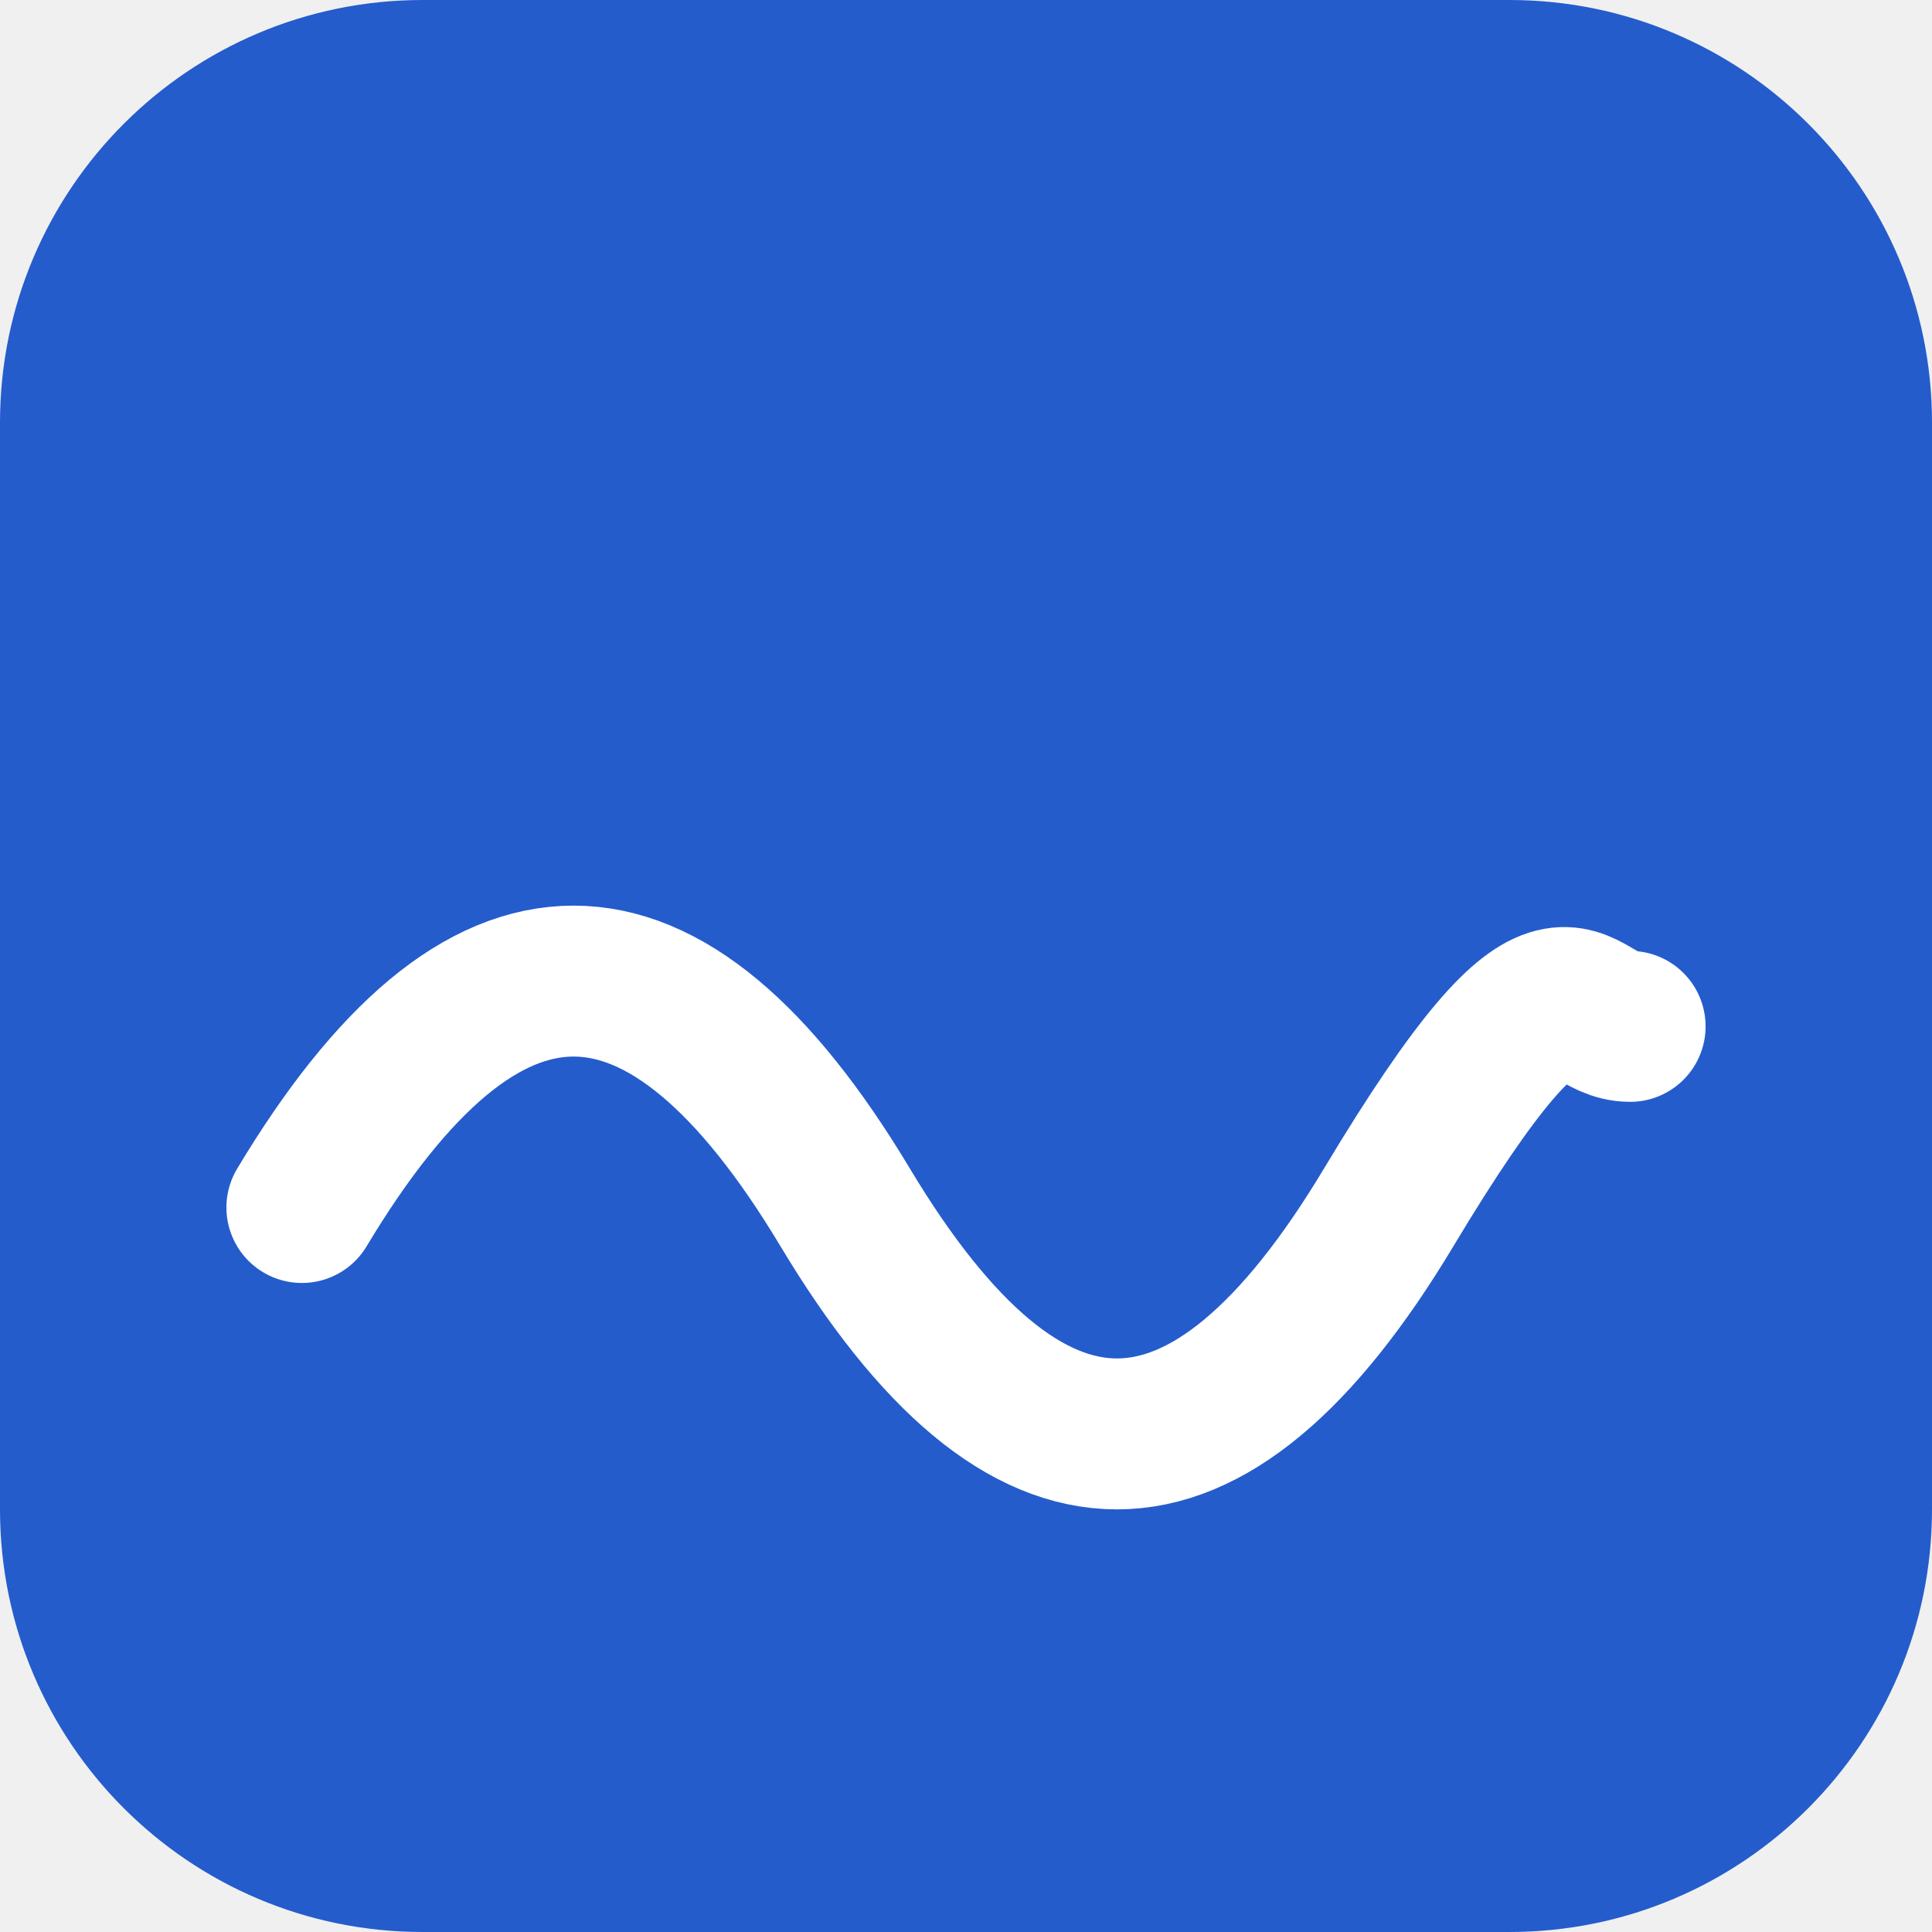
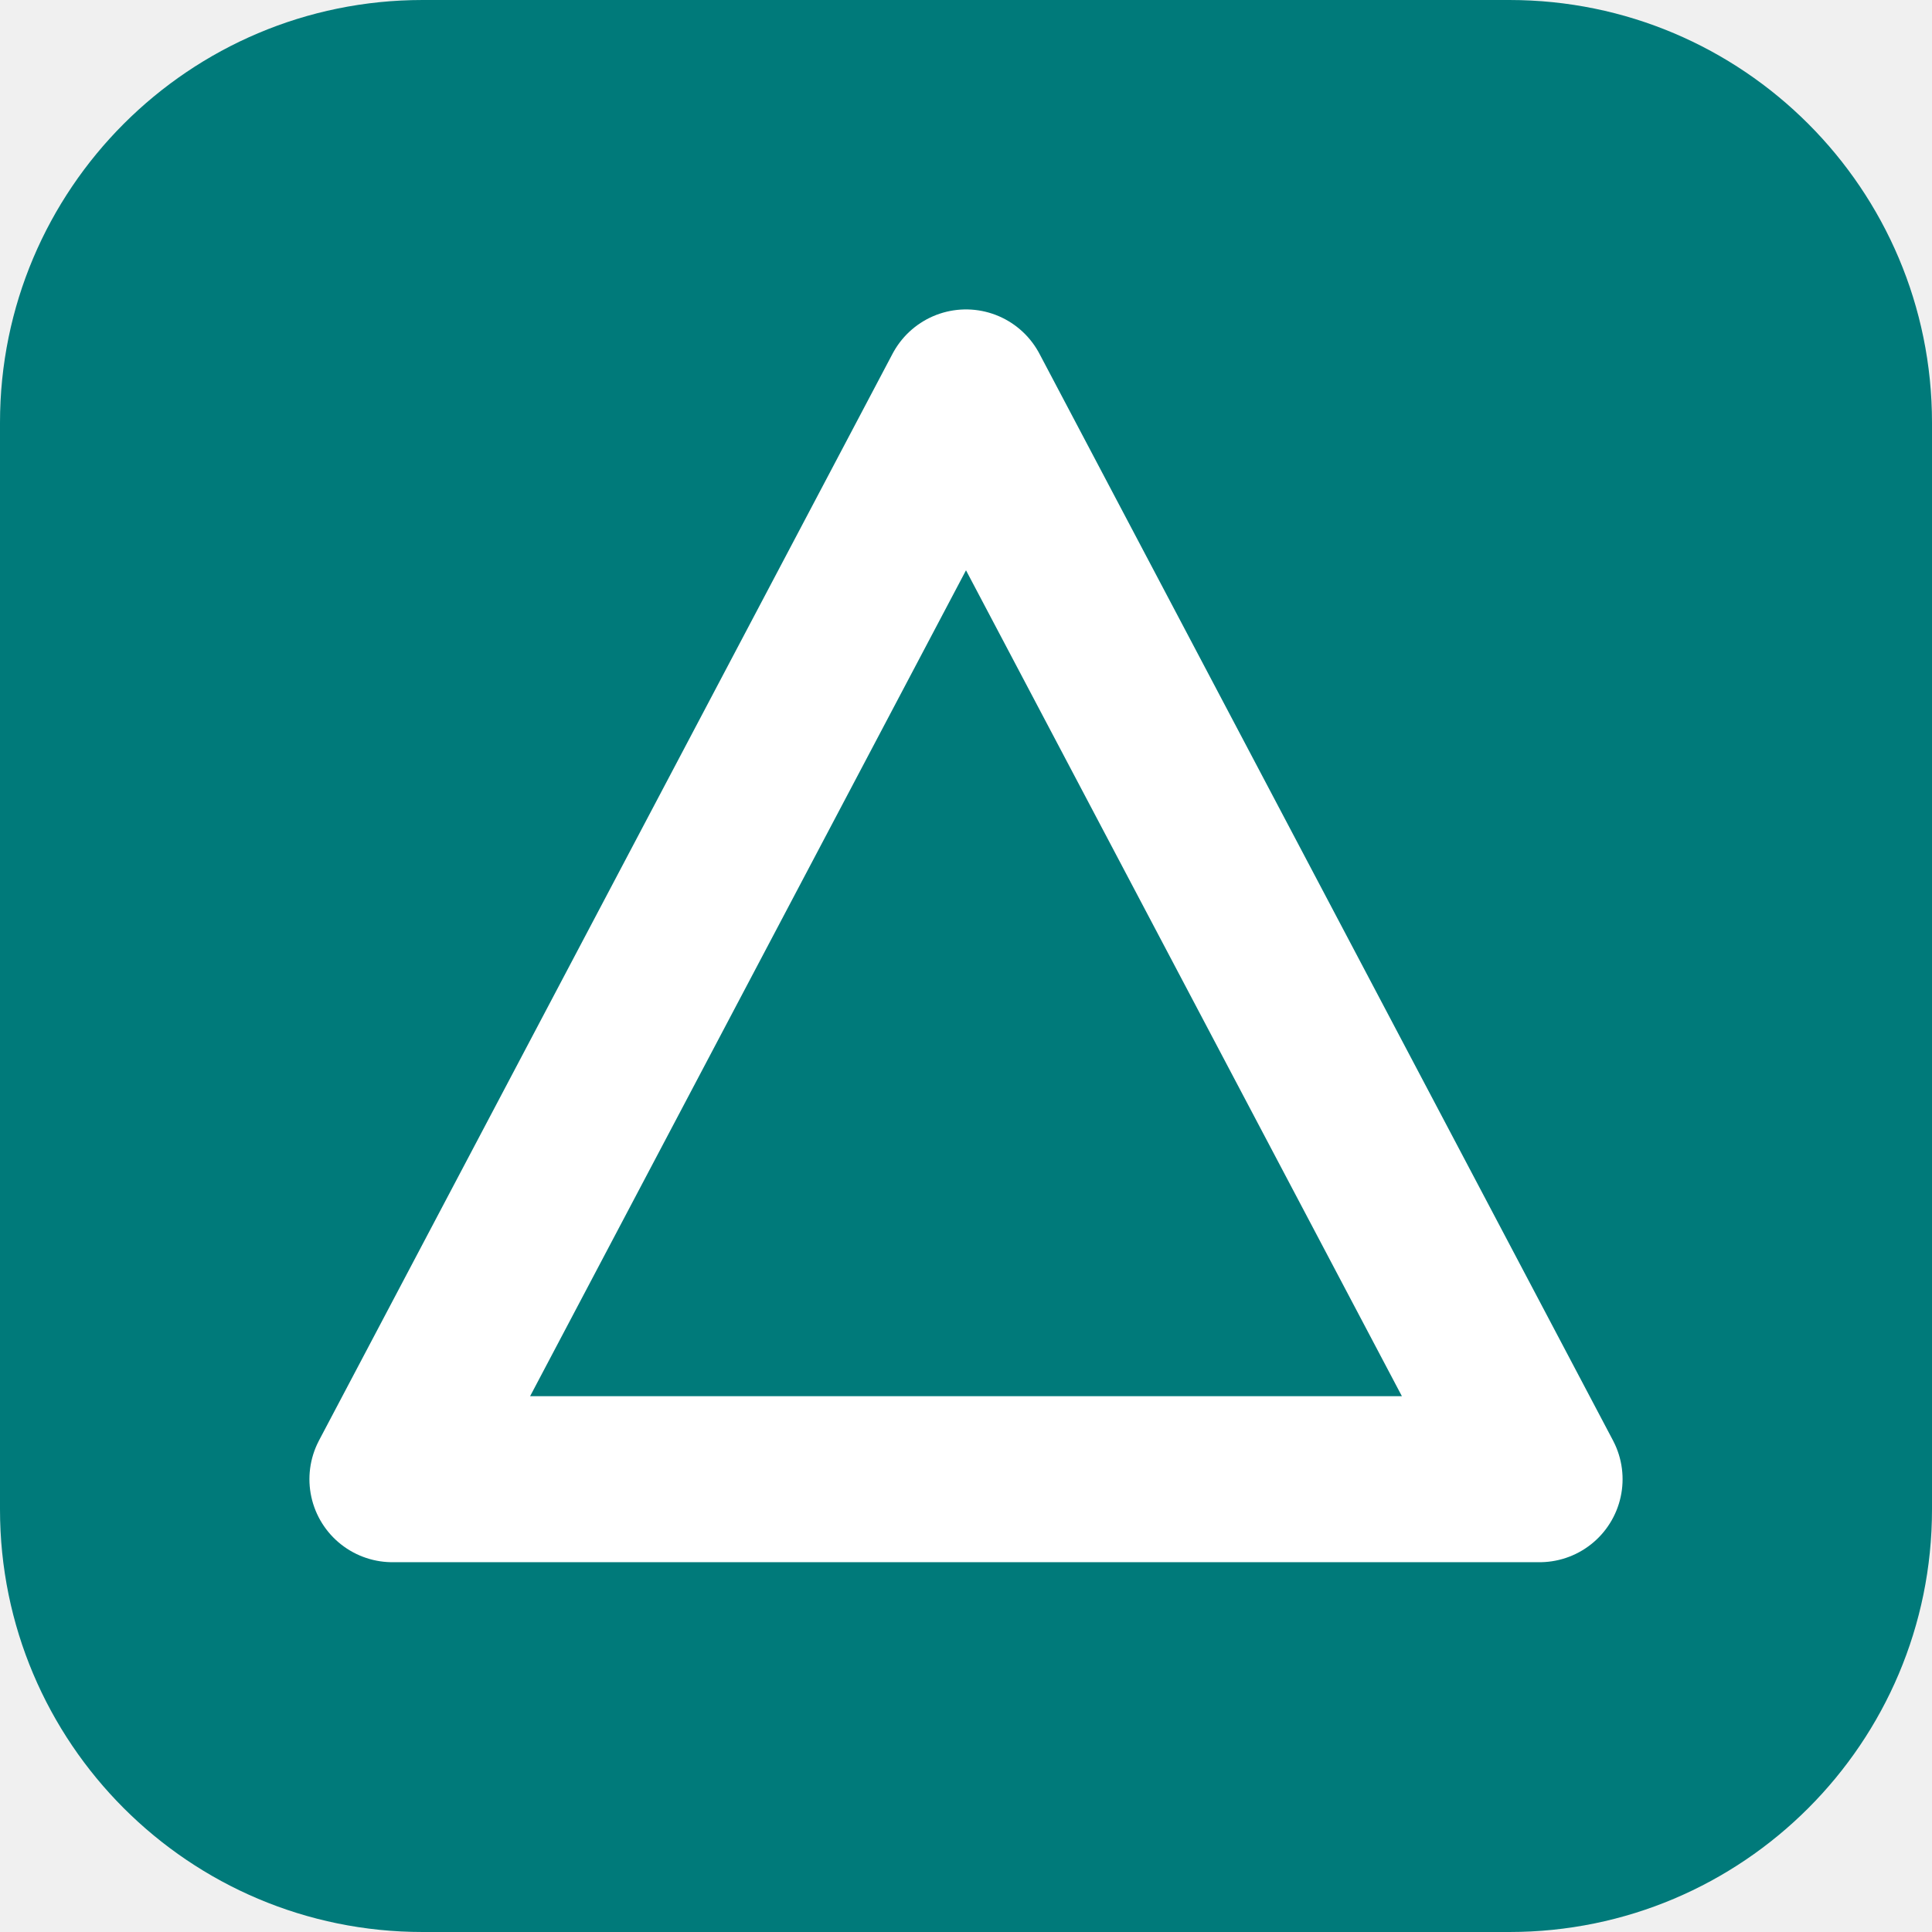
<svg xmlns="http://www.w3.org/2000/svg" viewBox="0 0 64 64">
-   <rect width="64" height="64" rx="14" fill="#245ccc" />
-   <path d="M10 40c6-10 12-10 18 0s12 10 18 0 6-6 8-6" fill="none" stroke="#fff" stroke-width="5" stroke-linecap="round" />
+   <rect width="64" height="64" rx="14" fill="#007a7a" />
+   <path d="M32 13 51 49H13Z" fill="none" stroke="#fff" stroke-width="5.5" stroke-linejoin="round" />
</svg>
